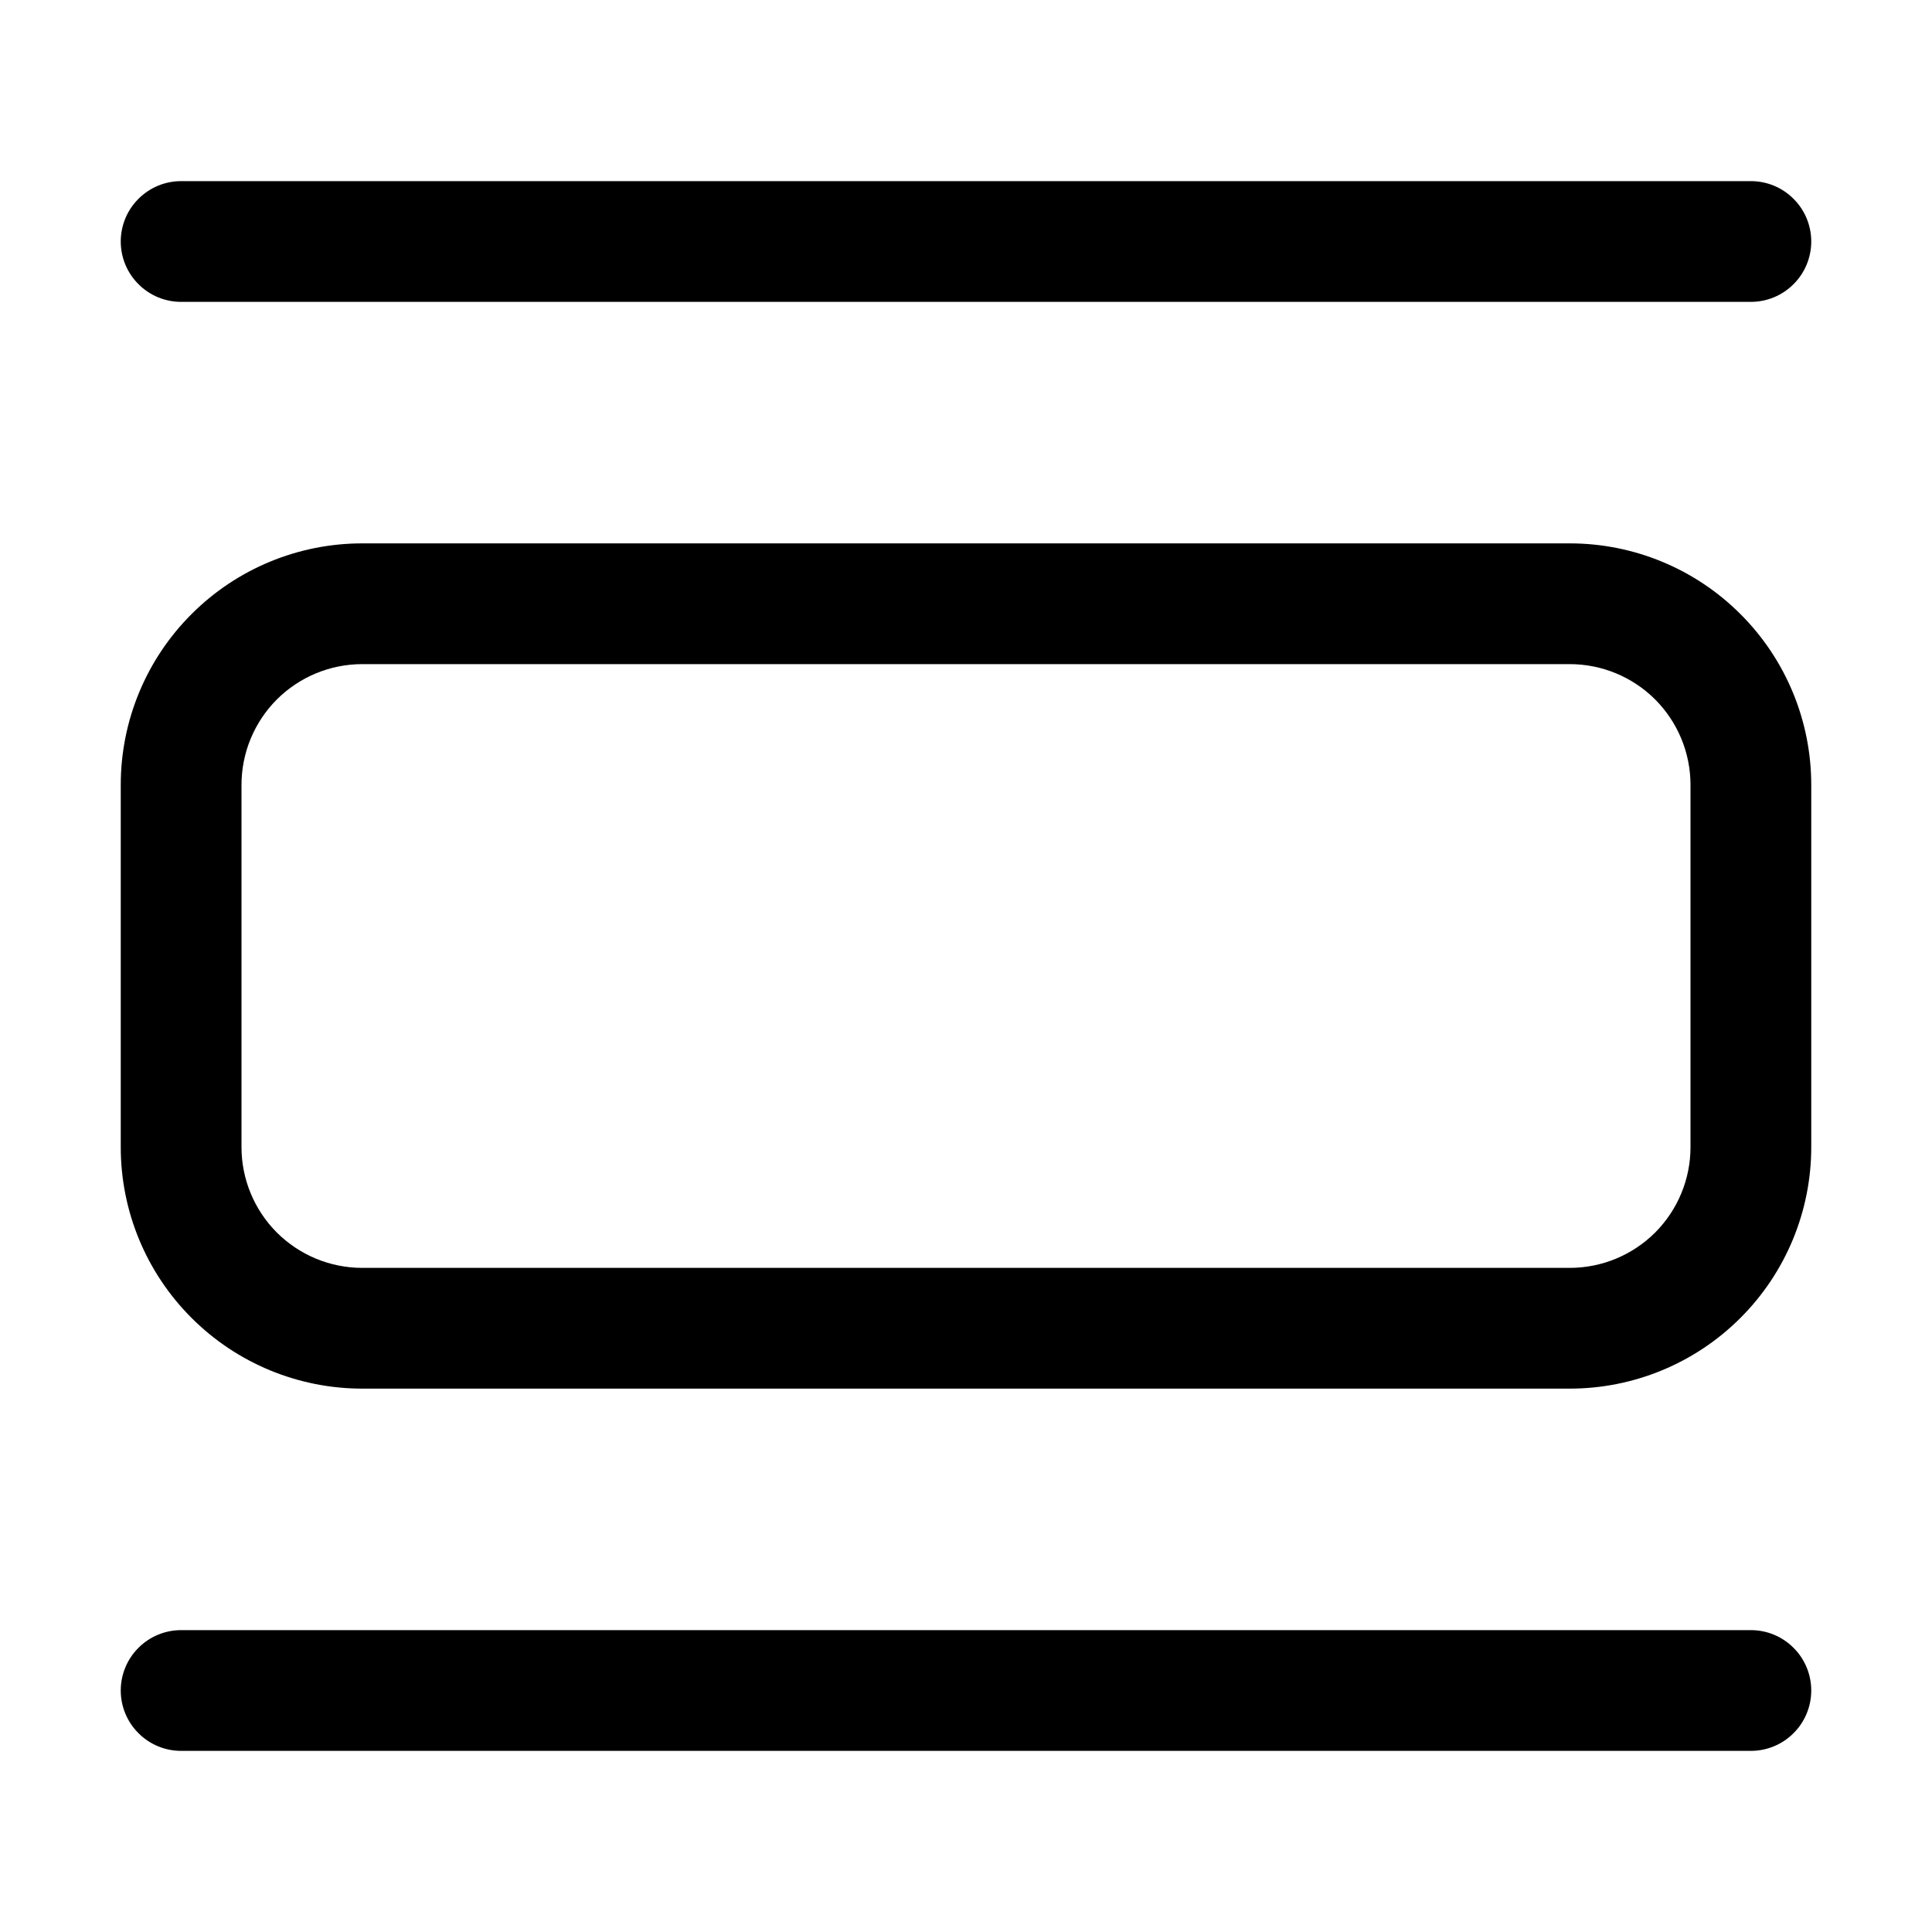
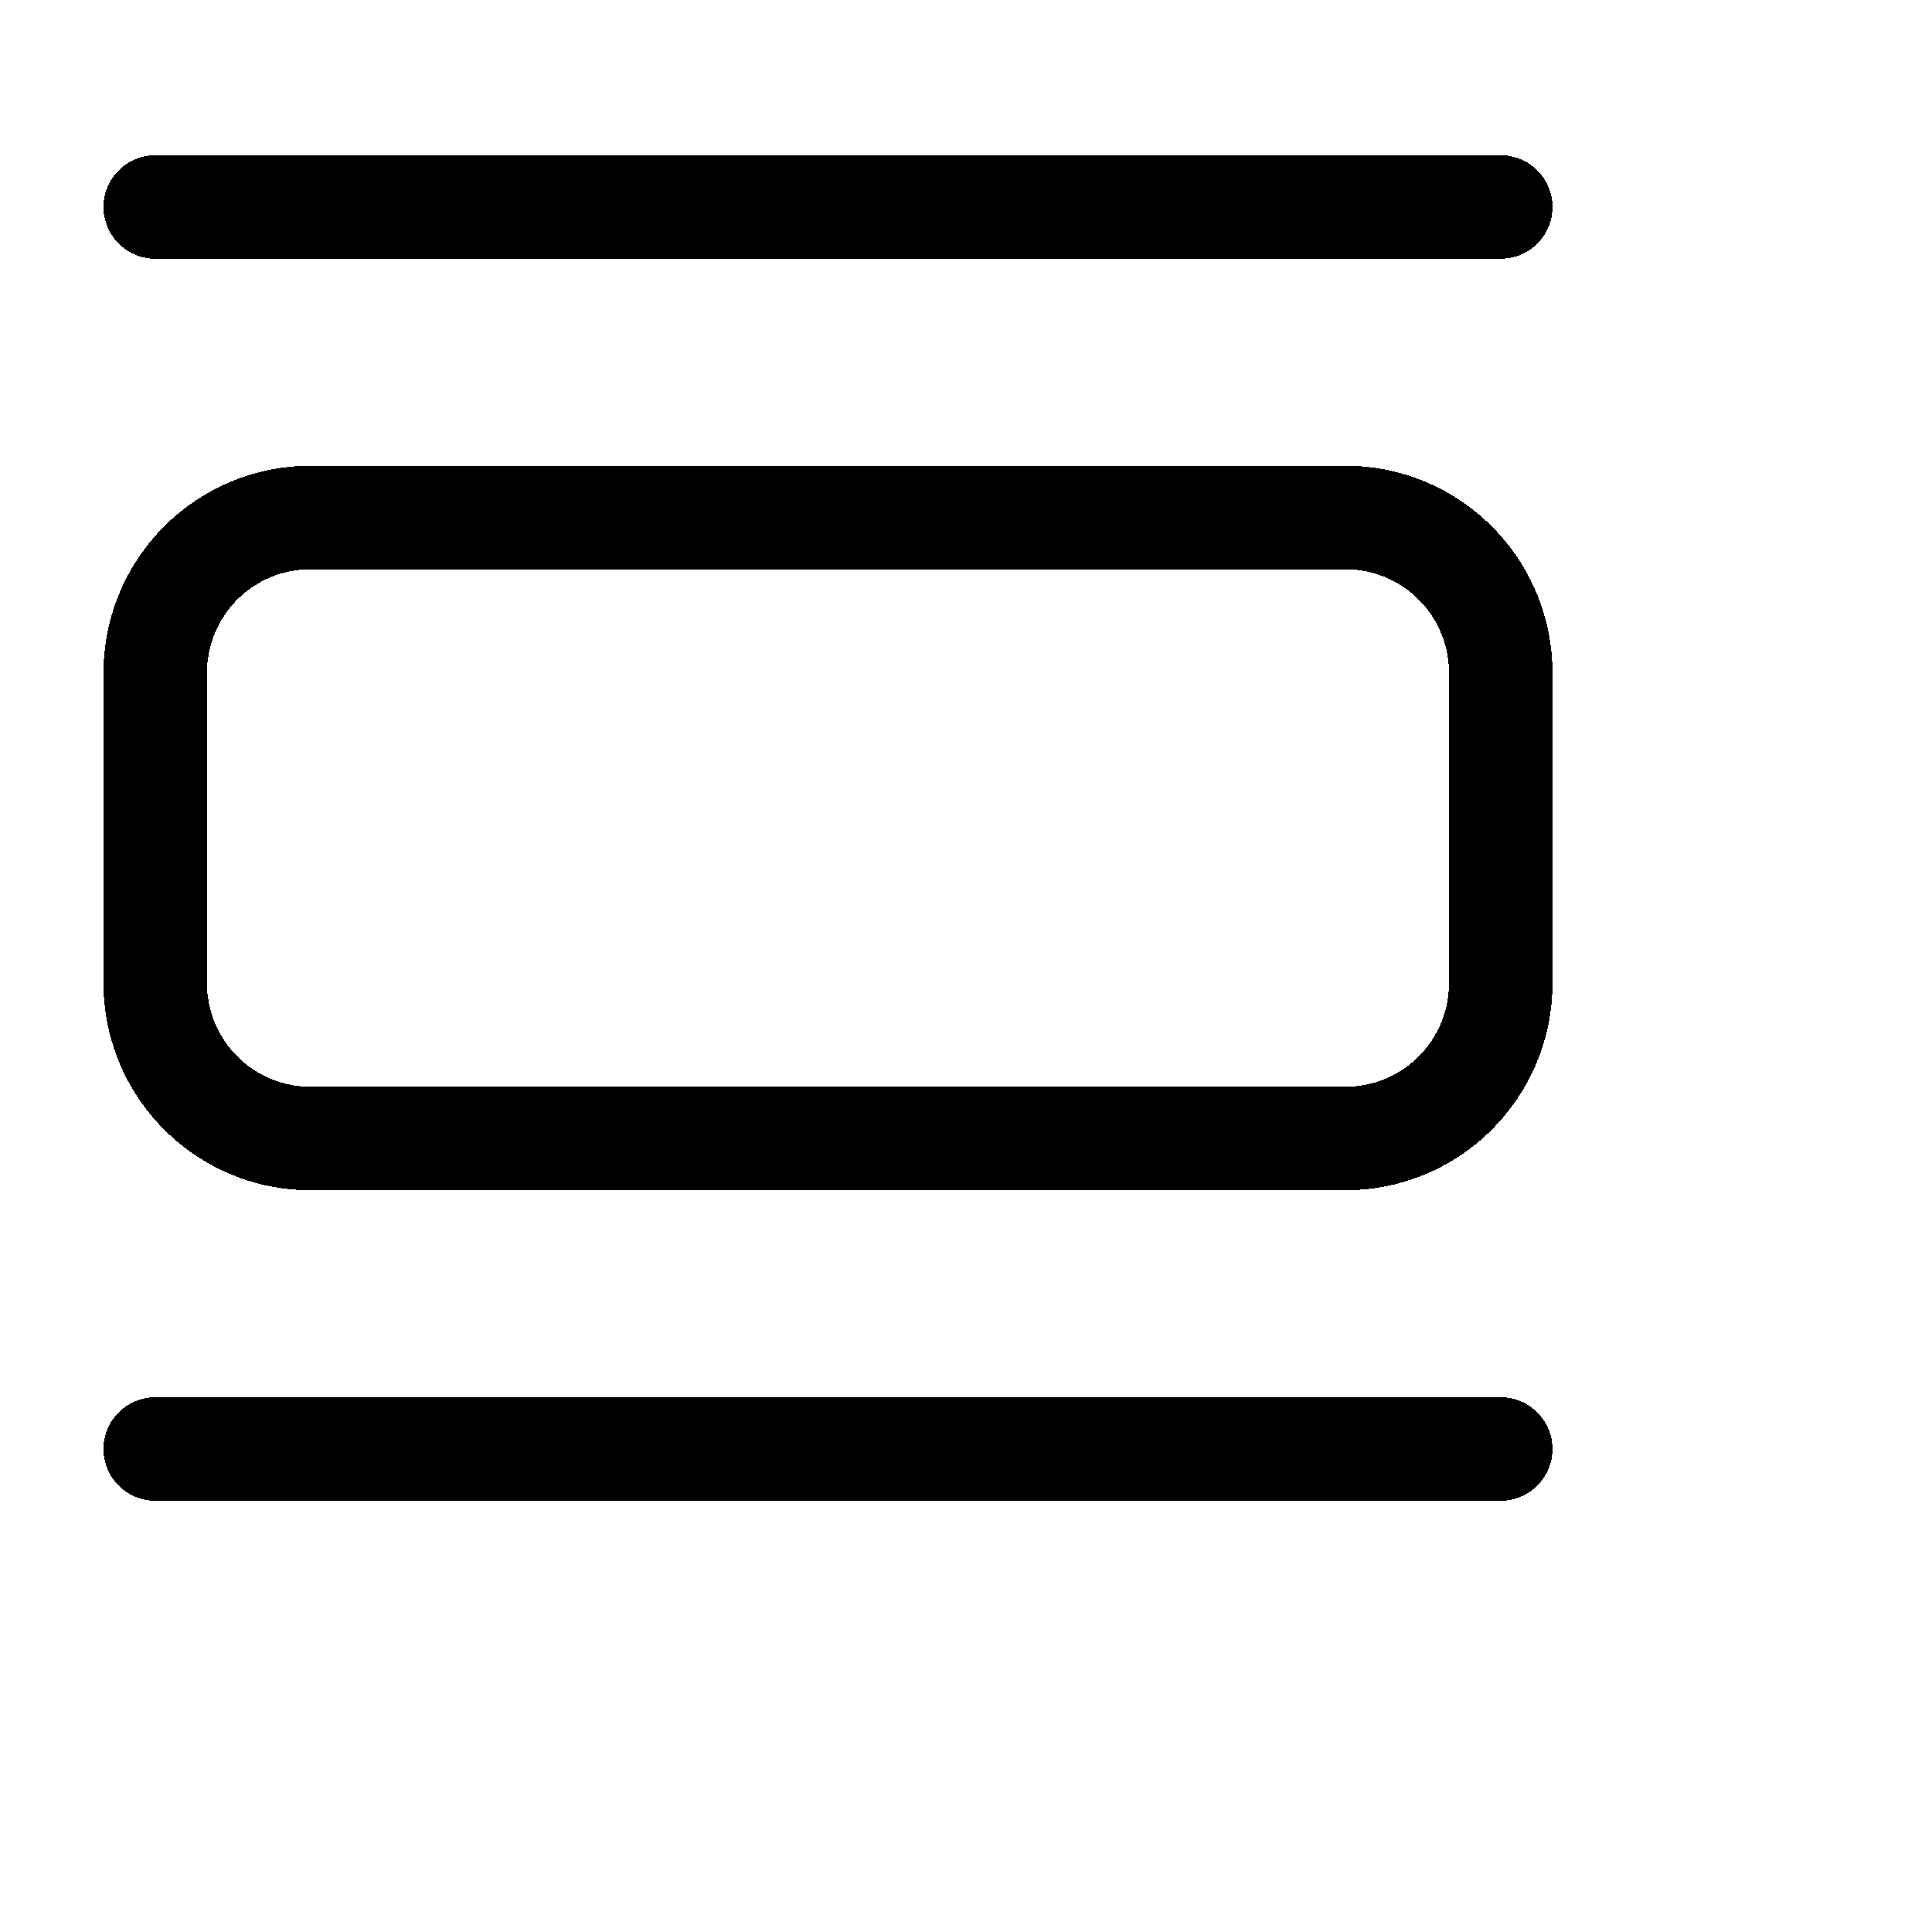
- <svg xmlns="http://www.w3.org/2000/svg" width="24" height="24" viewBox="0 0 24 24" fill="none">
+ <svg xmlns="http://www.w3.org/2000/svg" width="28" height="28" viewBox="0 0 28 28" fill="none" shape-rendering="crispEdges">
  <path d="M4.5 6.75H19.5C20.296 6.75 21.059 7.066 21.621 7.629C22.184 8.191 22.5 8.954 22.5 9.75V14.25C22.5 15.046 22.184 15.809 21.621 16.371C21.059 16.934 20.296 17.25 19.5 17.25H4.5C3.704 17.25 2.941 16.934 2.379 16.371C1.816 15.809 1.5 15.046 1.5 14.25V9.75C1.5 8.954 1.816 8.191 2.379 7.629C2.941 7.066 3.704 6.75 4.5 6.75ZM4.5 8.25C4.102 8.25 3.721 8.408 3.439 8.689C3.158 8.971 3 9.352 3 9.75V14.25C3 14.648 3.158 15.029 3.439 15.311C3.721 15.592 4.102 15.75 4.5 15.75H19.5C19.898 15.75 20.279 15.592 20.561 15.311C20.842 15.029 21 14.648 21 14.25V9.75C21 9.352 20.842 8.971 20.561 8.689C20.279 8.408 19.898 8.25 19.5 8.25H4.5ZM1.5 3C1.5 2.801 1.579 2.61 1.72 2.47C1.86 2.329 2.051 2.25 2.25 2.25H21.75C21.949 2.25 22.14 2.329 22.28 2.47C22.421 2.61 22.5 2.801 22.5 3C22.5 3.199 22.421 3.39 22.28 3.53C22.14 3.671 21.949 3.75 21.75 3.75H2.25C2.051 3.75 1.86 3.671 1.72 3.53C1.579 3.39 1.5 3.199 1.5 3ZM1.5 21C1.5 20.801 1.579 20.61 1.72 20.47C1.86 20.329 2.051 20.25 2.25 20.25H21.75C21.949 20.25 22.14 20.329 22.28 20.47C22.421 20.61 22.5 20.801 22.5 21C22.5 21.199 22.421 21.39 22.28 21.53C22.14 21.671 21.949 21.75 21.75 21.75H2.25C2.051 21.75 1.86 21.671 1.72 21.53C1.579 21.39 1.5 21.199 1.5 21Z" fill="black" />
</svg>
